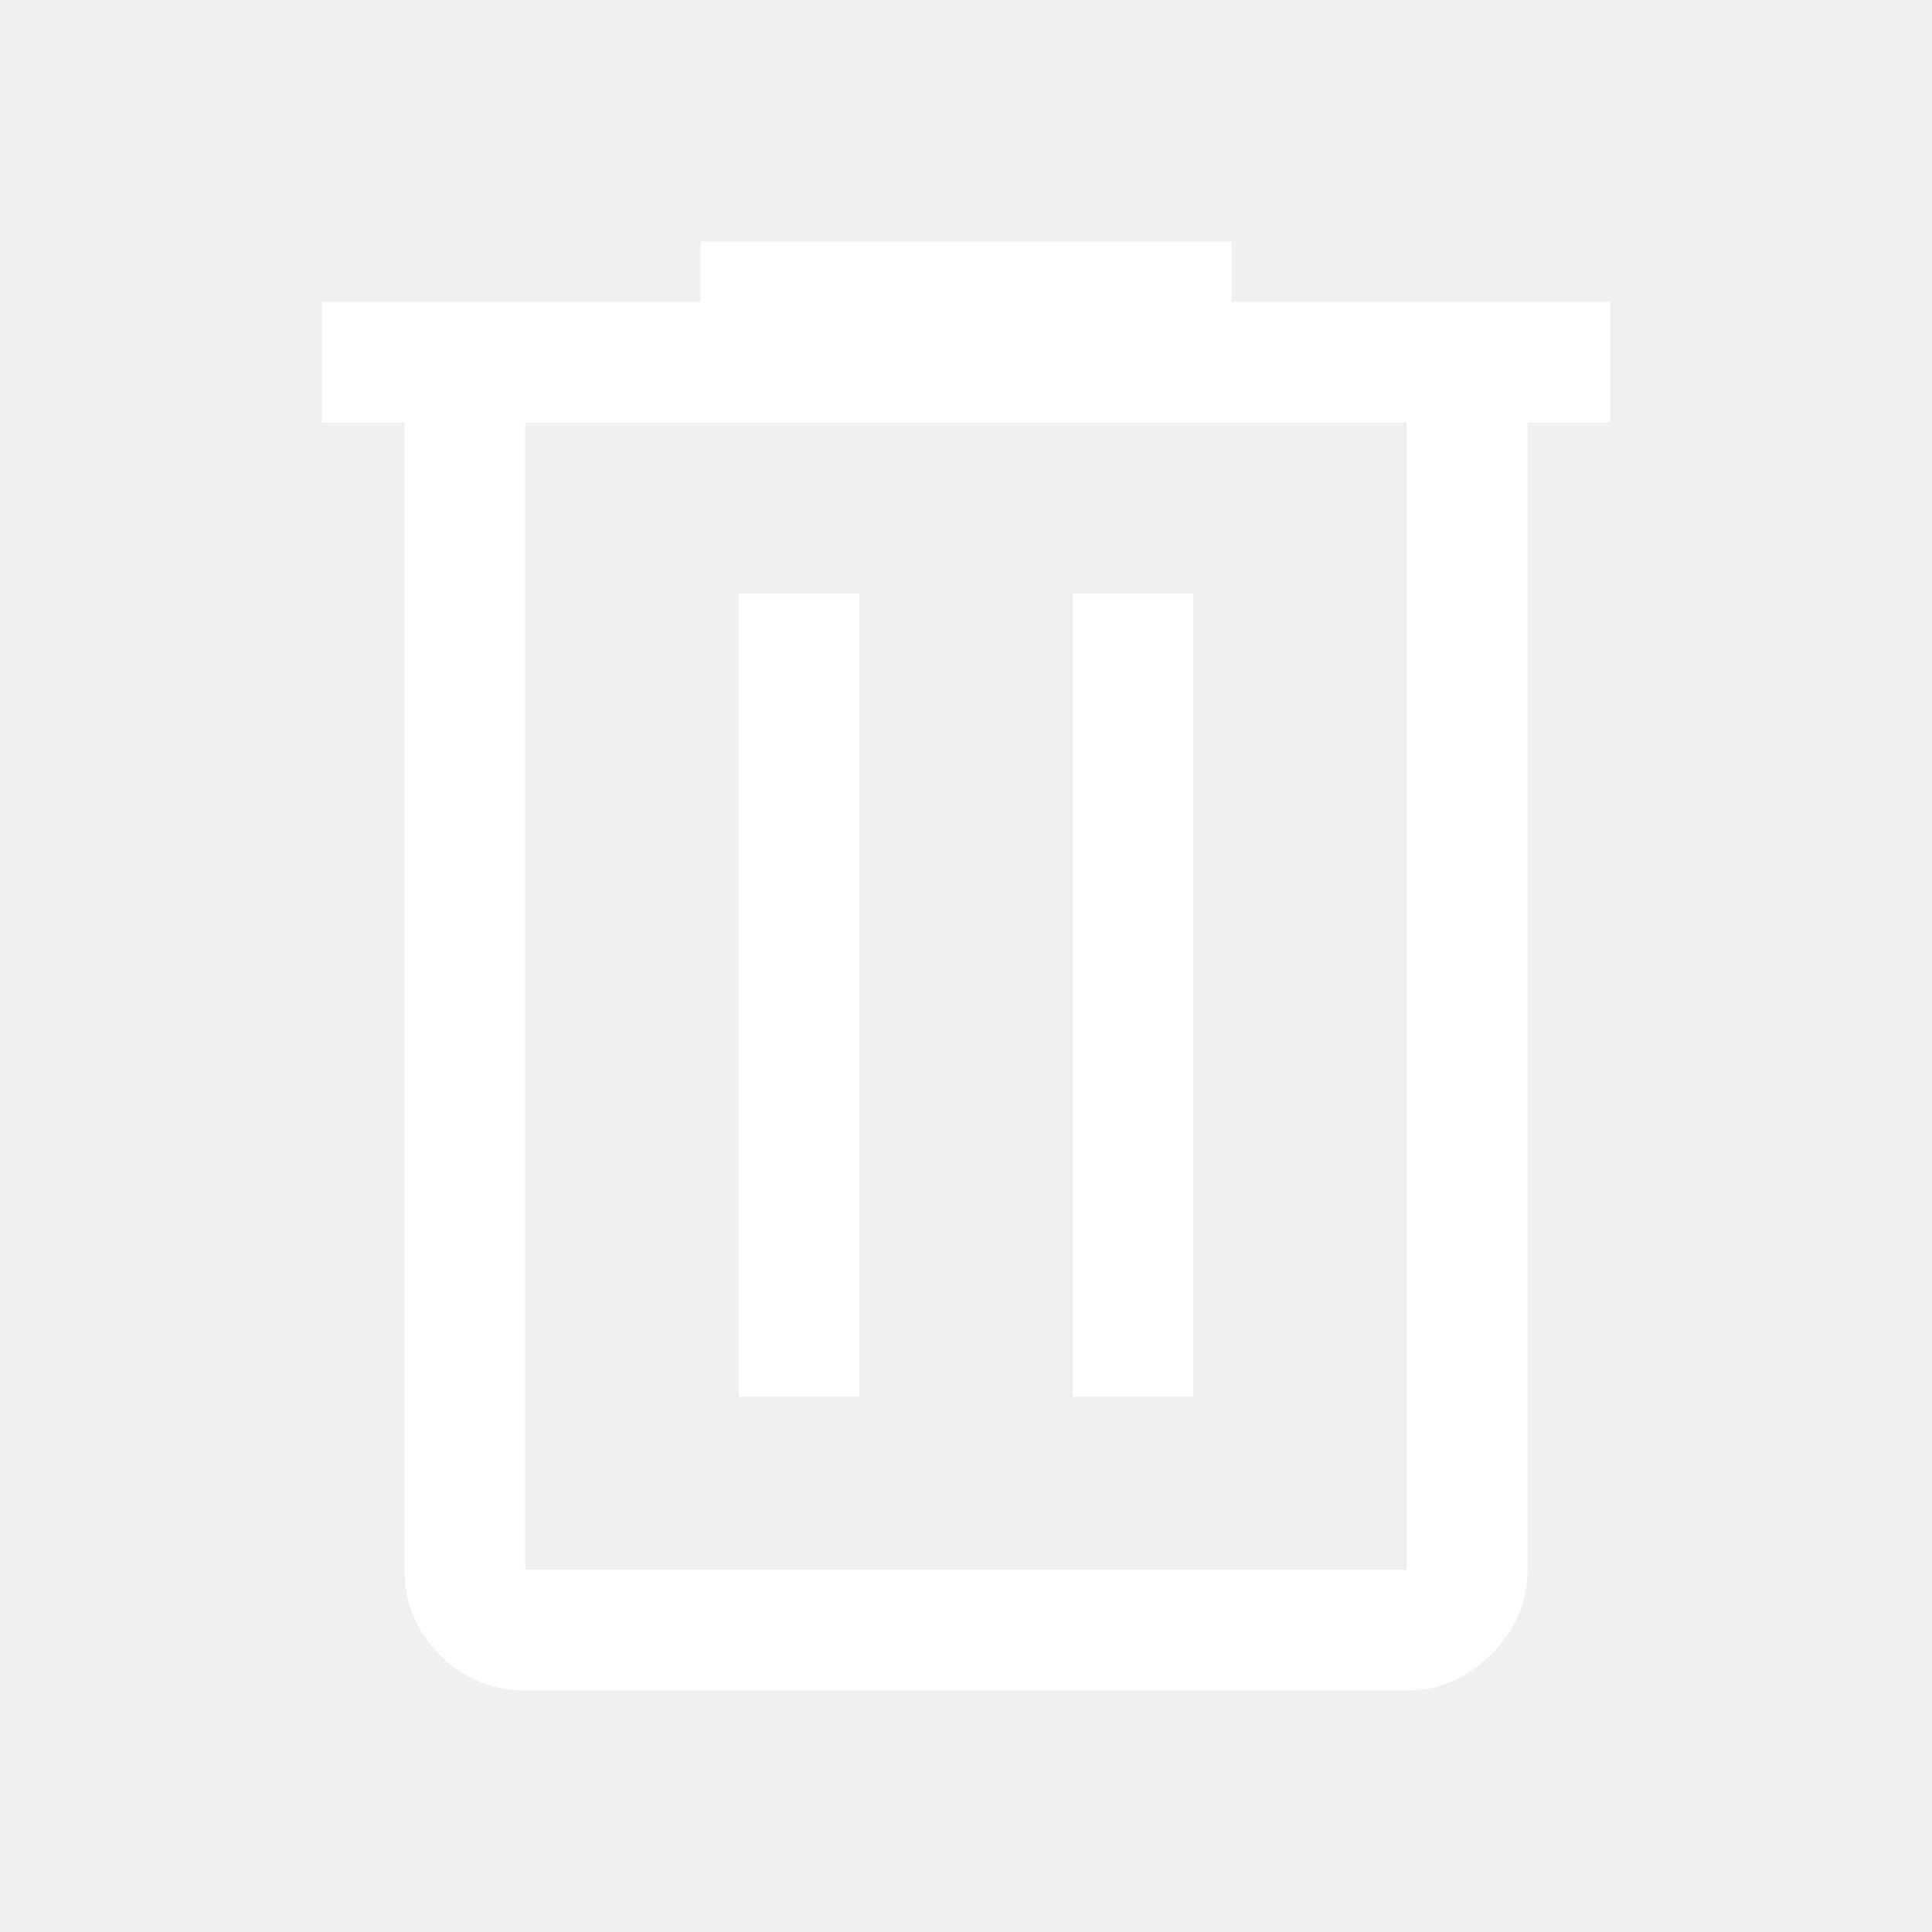
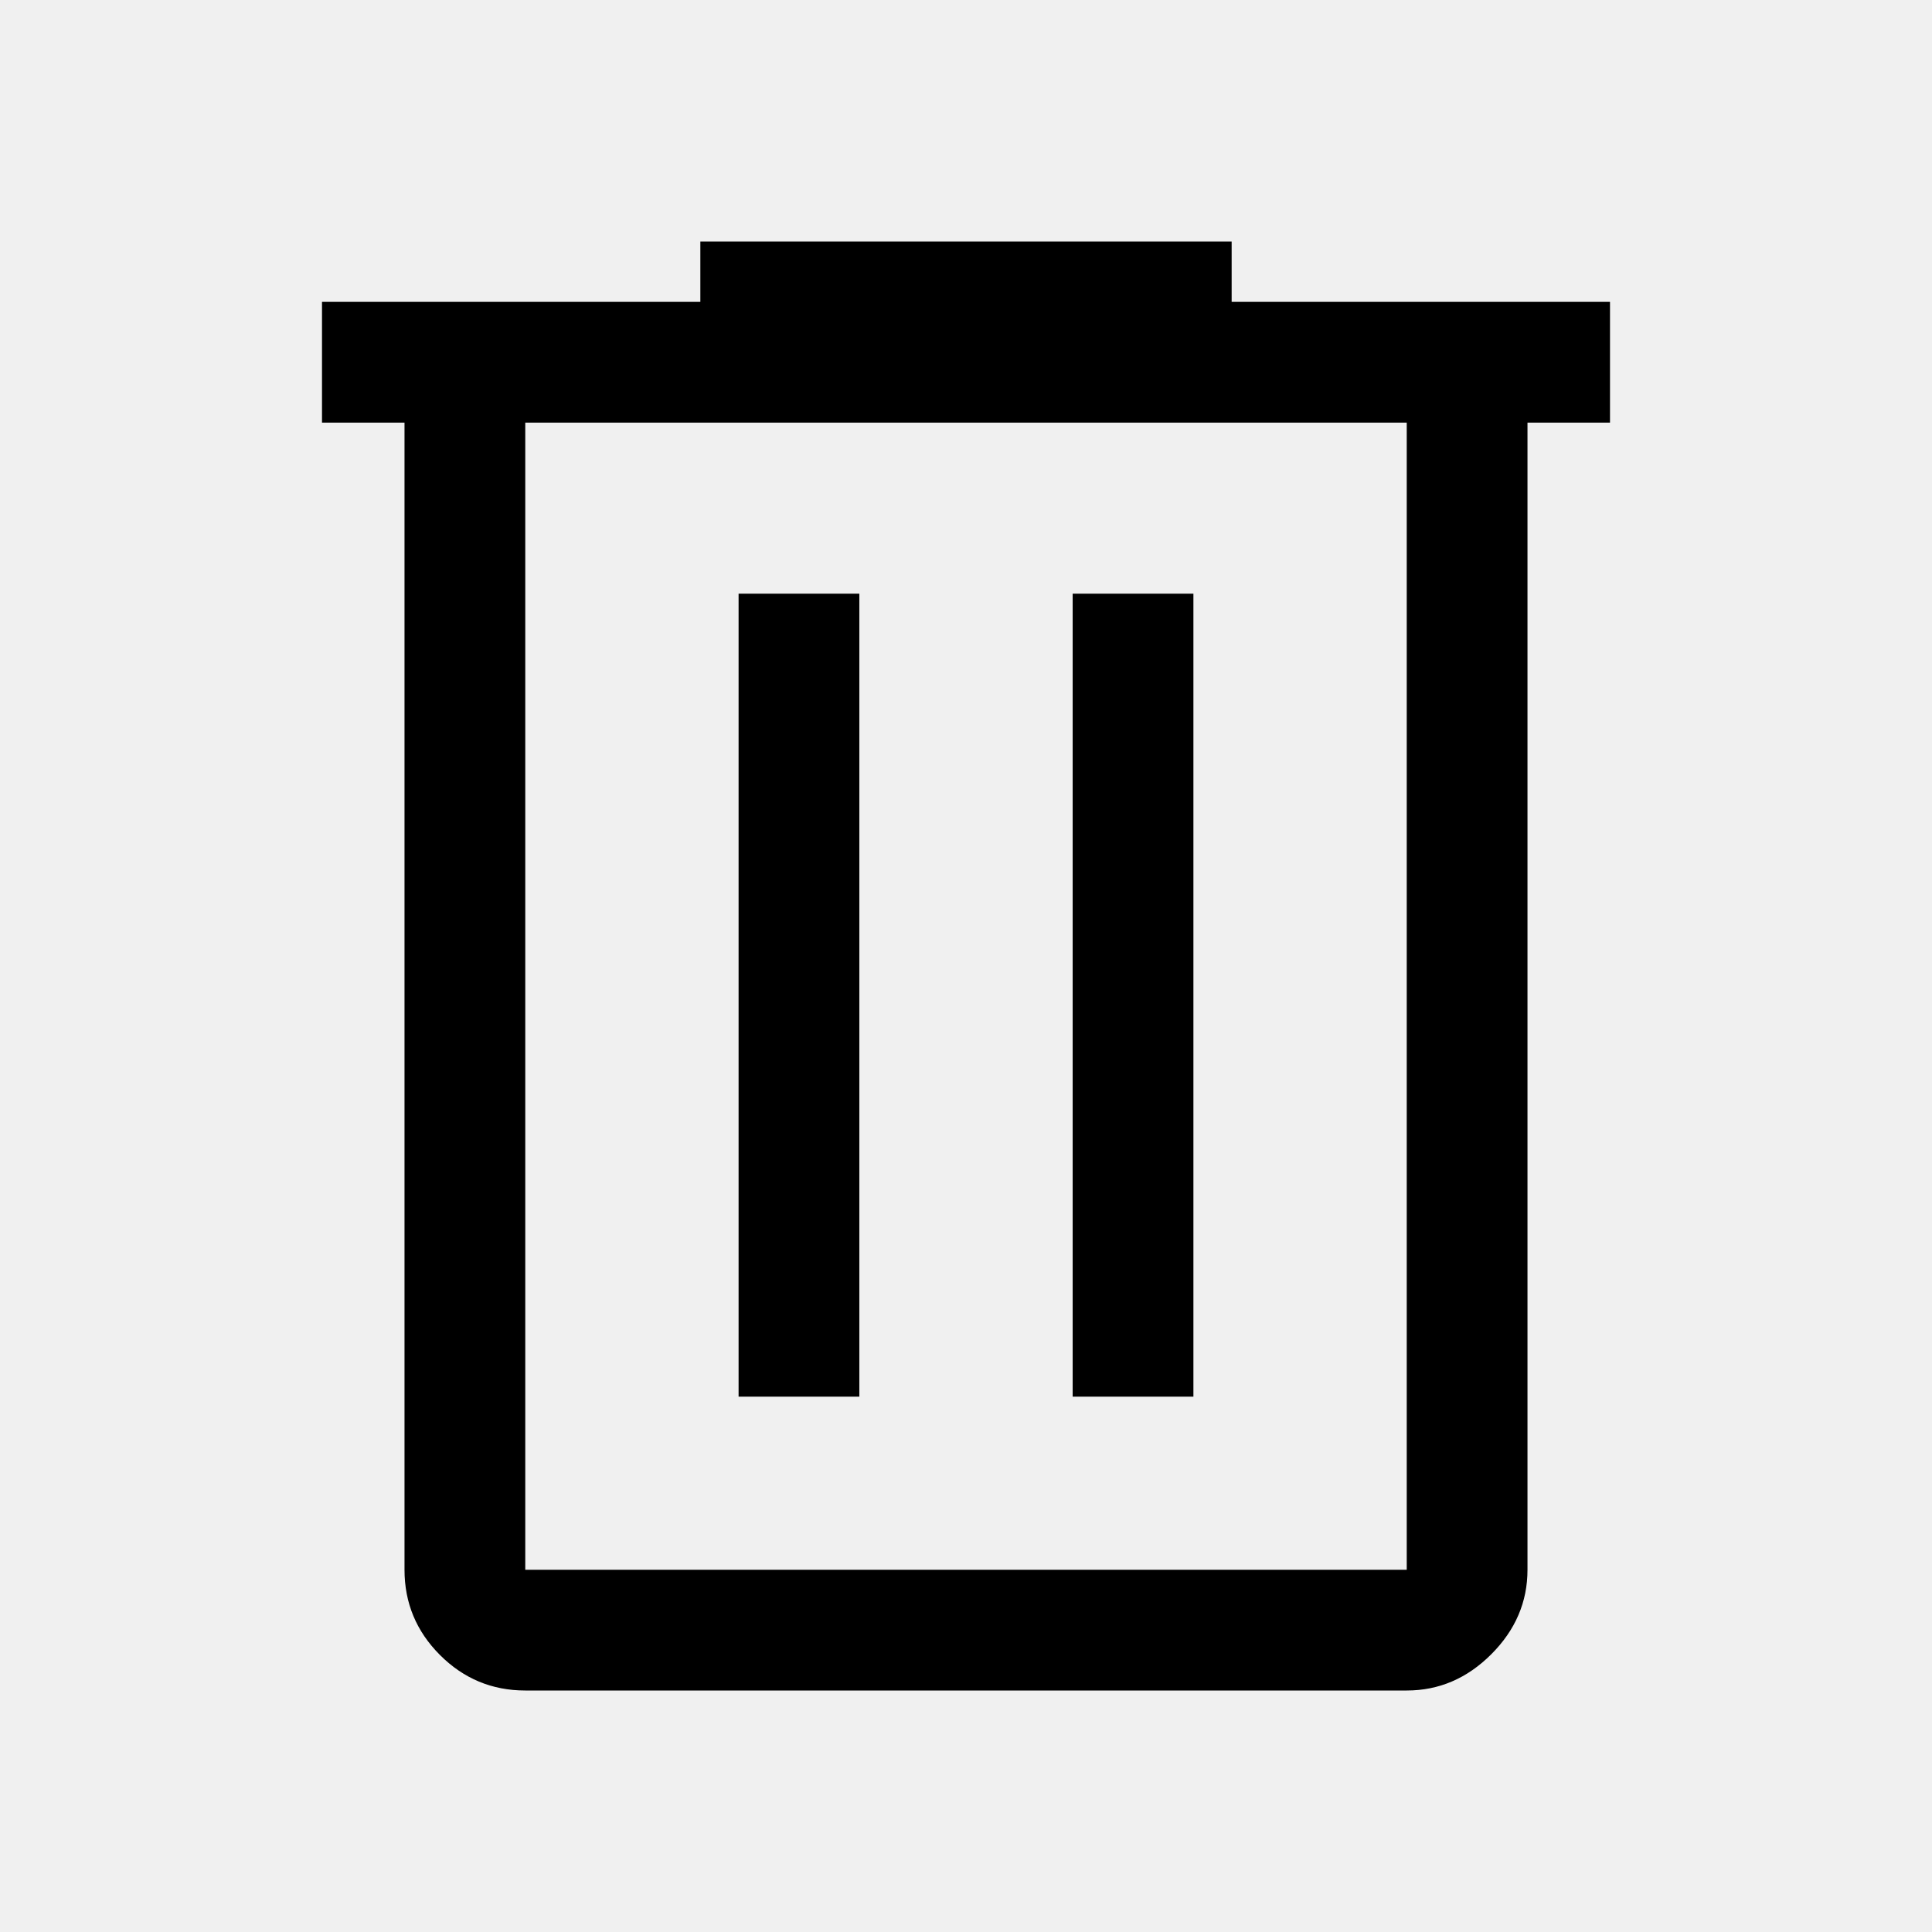
- <svg xmlns="http://www.w3.org/2000/svg" height="48px" viewBox="0 -960 960 960" width="48px" fill="#FFFFFF">
+ <svg xmlns="http://www.w3.org/2000/svg" height="48px" viewBox="0 -960 960 960" width="48px" fill="#000000">
  <path d="M261-120q-24.75 0-42.37-17.63Q201-155.25 201-180v-570h-41v-60h188v-30h264v30h188v60h-41v570q0 24-18 42t-42 18H261Zm438-630H261v570h438v-570ZM367-266h60v-399h-60v399Zm166 0h60v-399h-60v399ZM261-750v570-570Z" />
</svg>
